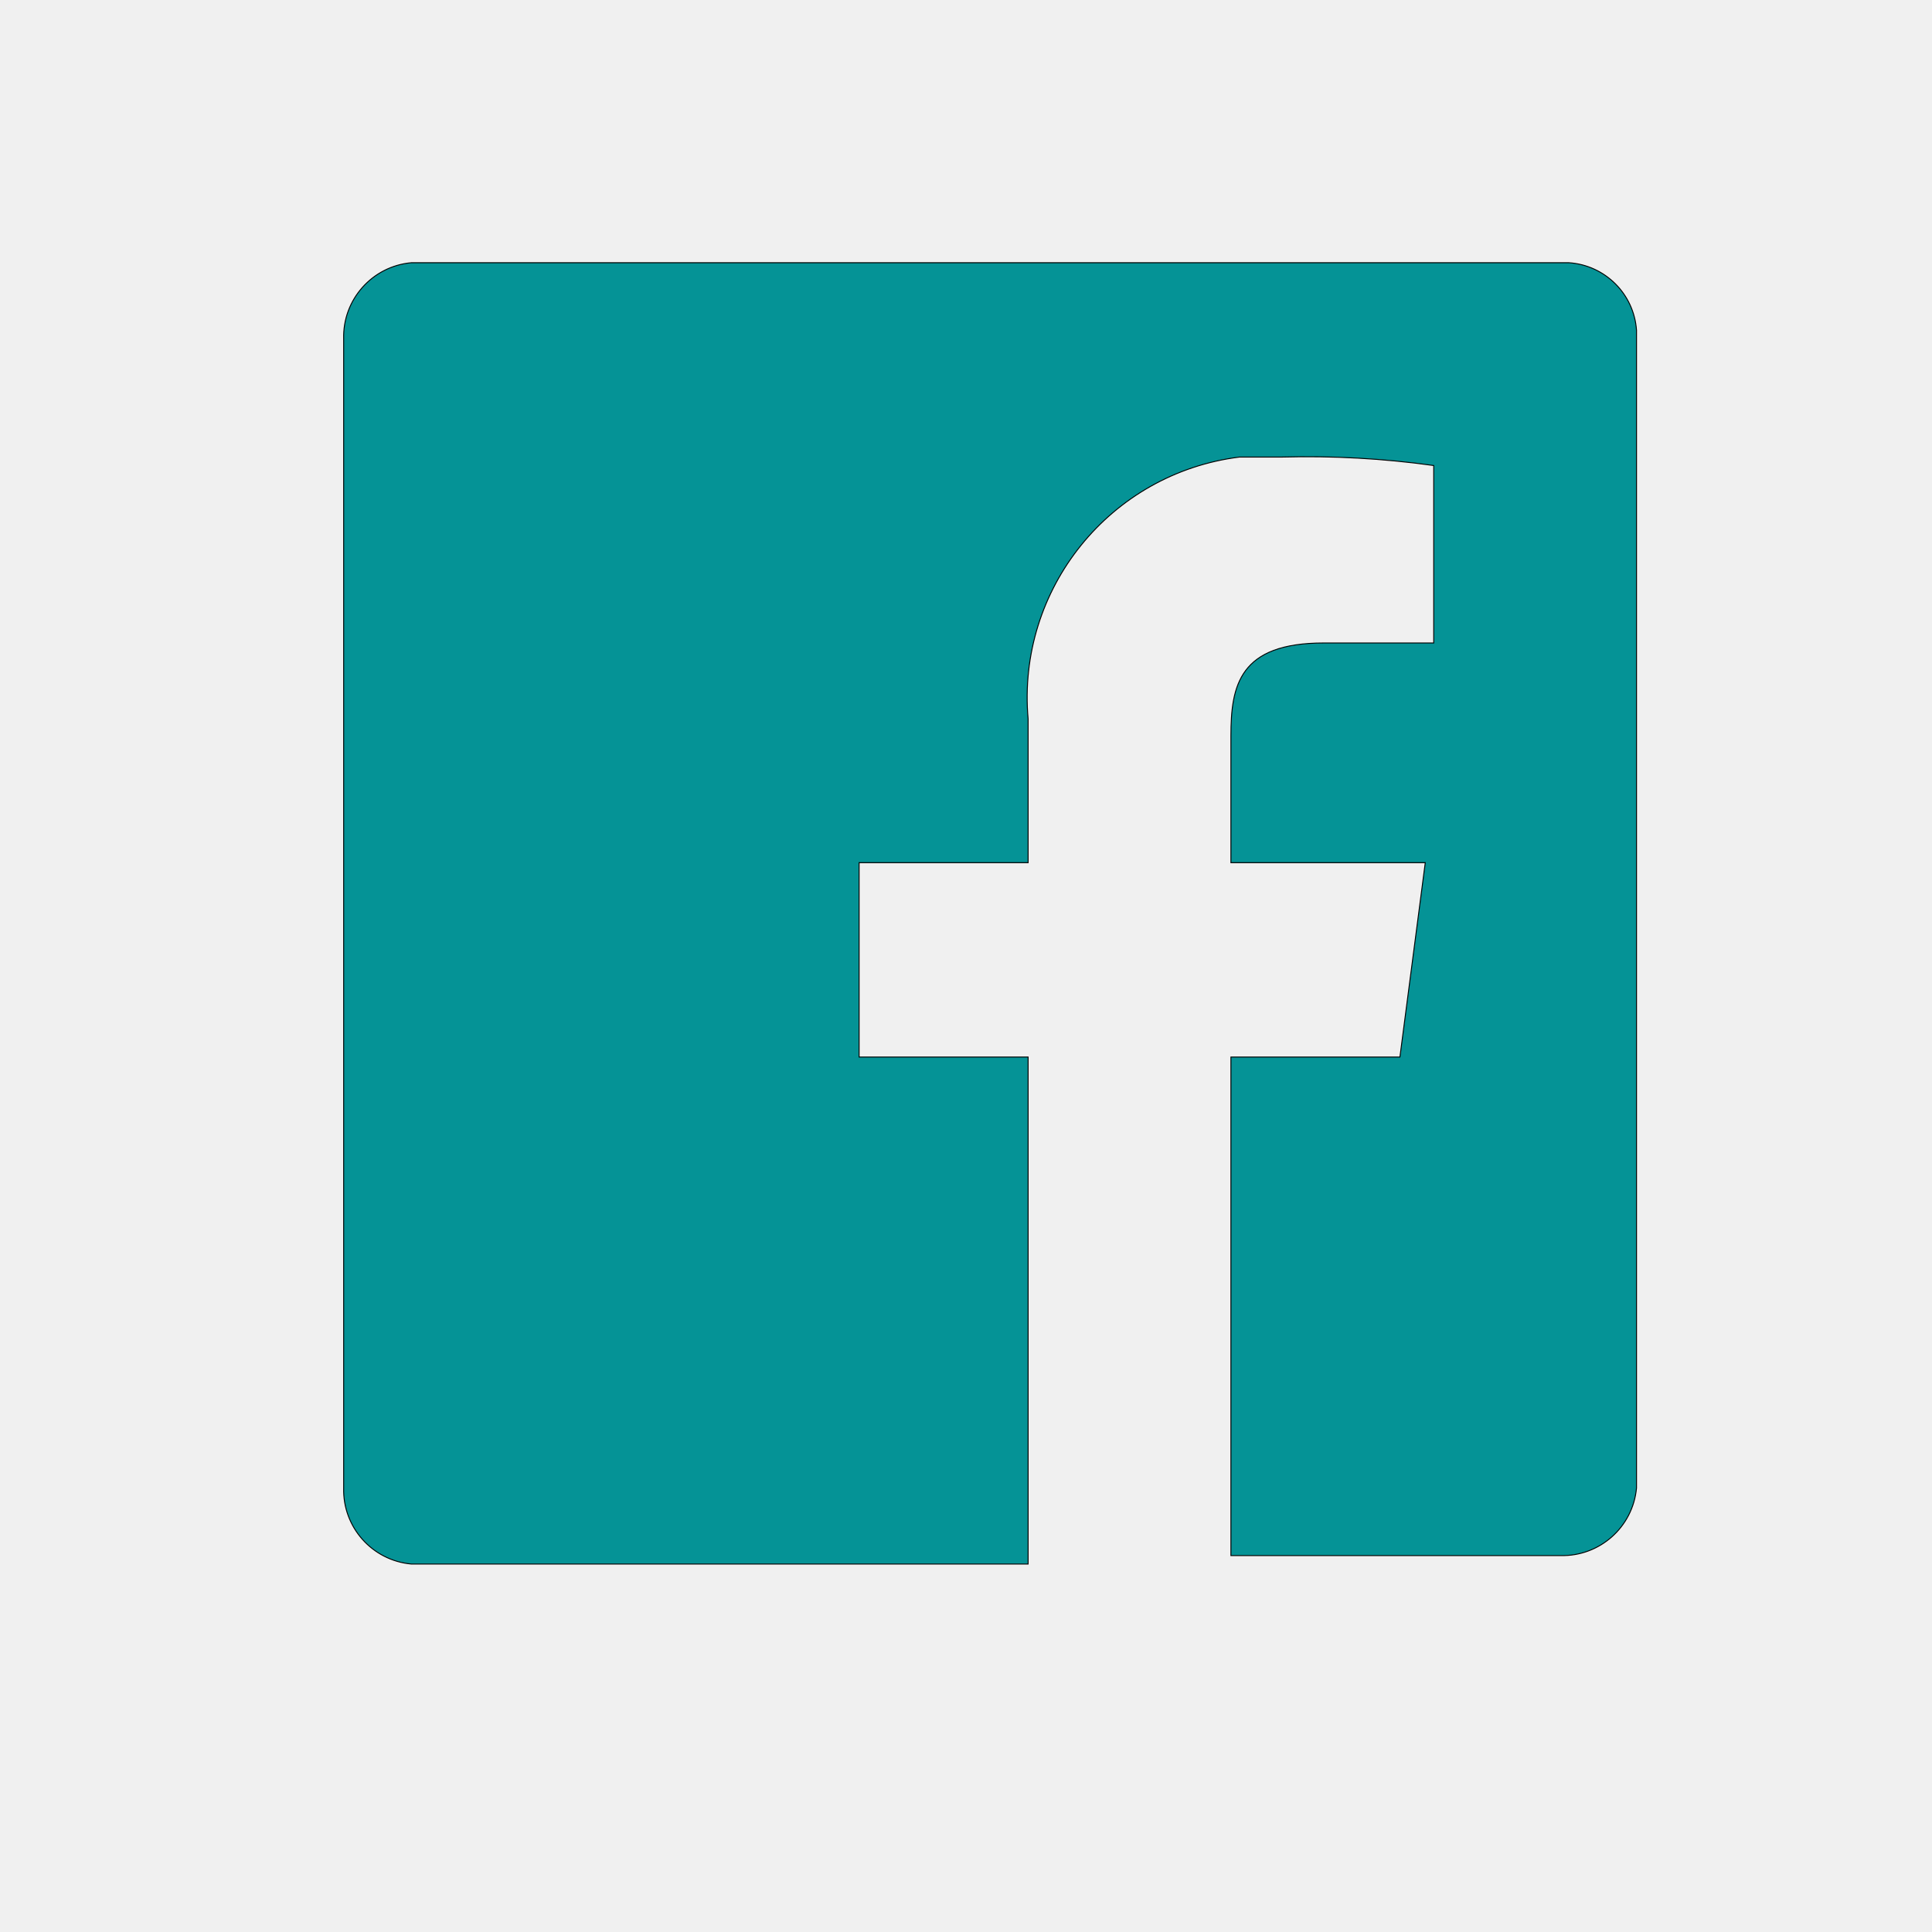
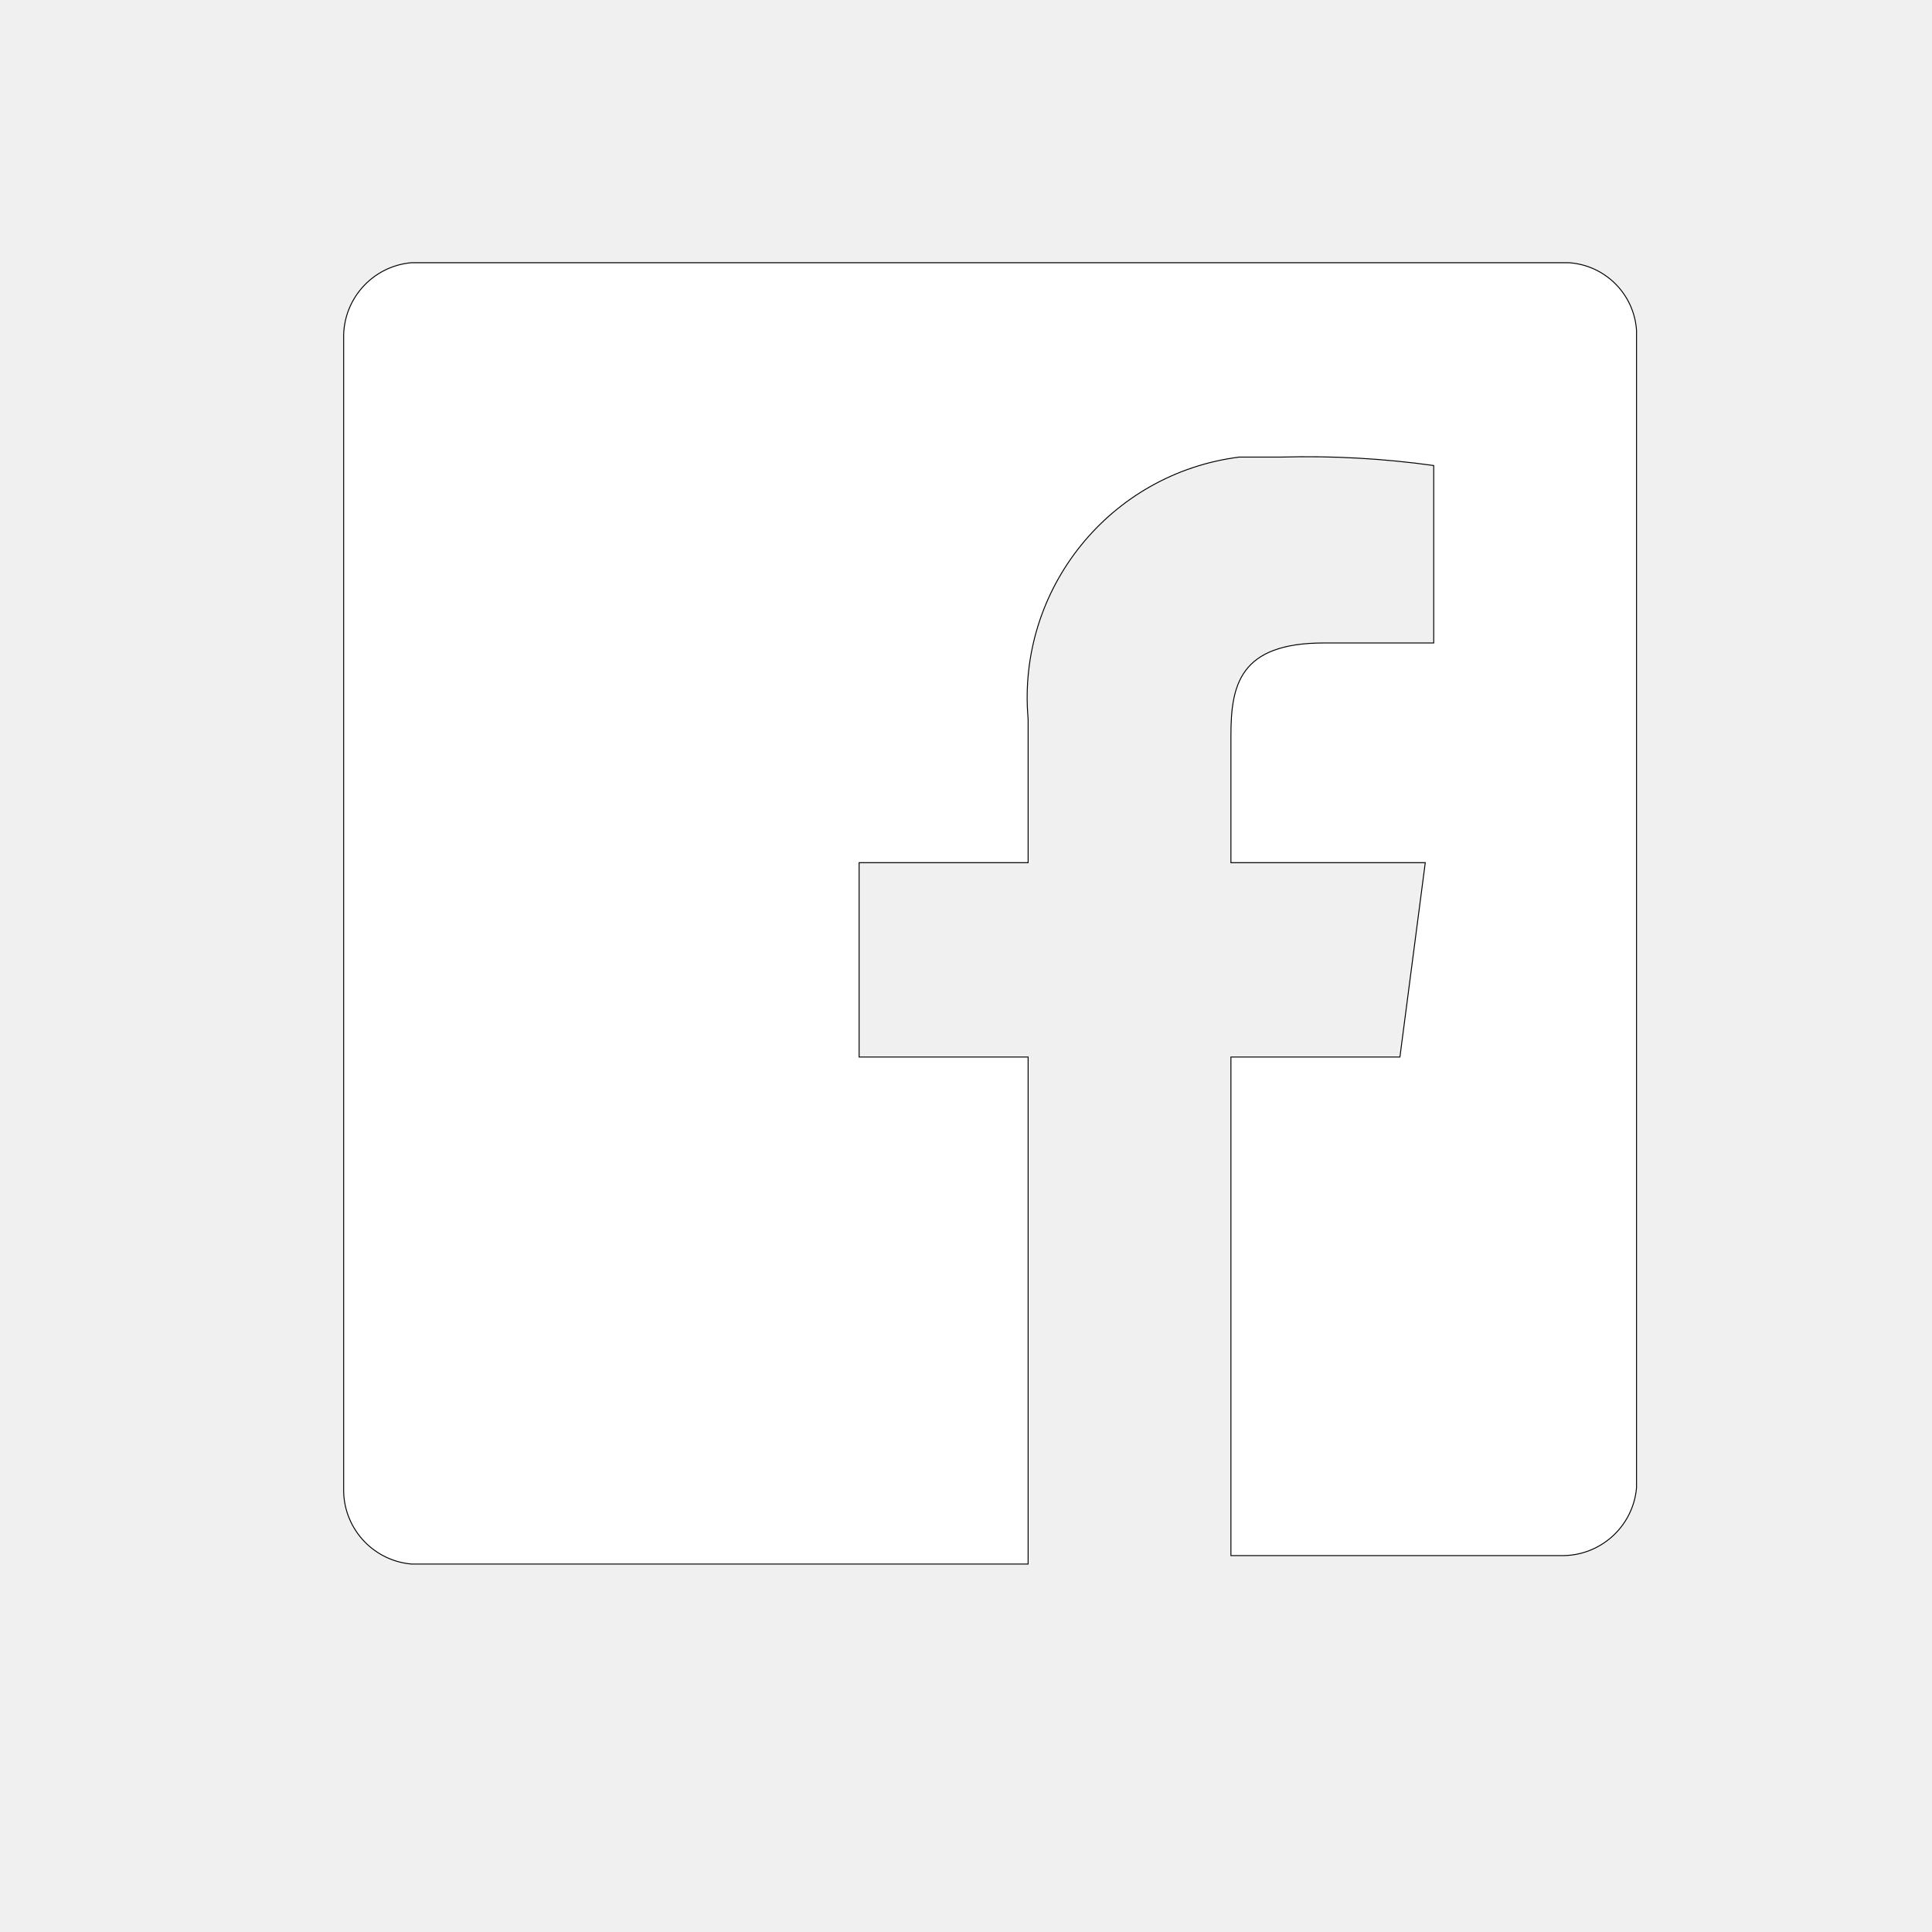
<svg xmlns="http://www.w3.org/2000/svg" version="1.1" id="svg29247" width="2048" height="2048" viewBox="0 0 2048 2048">
  <defs id="defs29251">
    <rect x="78.393" y="-2105.198" width="1021.12" height="803.319" id="rect5577" />
    <rect x="3278.972" y="-687.788" width="237.66" height="203.694" id="rect53507" />
    <rect x="2671.832" y="-682.349" width="476.949" height="496.209" id="rect48067" />
  </defs>
  <g id="g29253" style="display:inline">
    <text xml:space="preserve" id="text5575" style="fill:black;fill-opacity:1;line-height:1.25;stroke:none;font-family:sans-serif;font-style:normal;font-weight:normal;font-size:40px;white-space:pre;shape-inside:url(#rect5577)" />
-     <path d="M 1663.123,278.497 H 435.959 a 78.825,78.825 0 0 0 -71.659,80.617 V 1577.319 a 78.825,78.825 0 0 0 71.659,80.617 H 1089.85 V 1120.492 H 910.702 V 914.472 H 1089.85 V 762.196 a 257.077,257.077 0 0 1 223.935,-277.679 h 44.787 a 973.669,973.669 0 0 1 161.233,8.957 v 188.105 h -116.446 c -89.574,0 -98.531,44.787 -98.531,98.531 v 134.361 h 206.02 l -26.872,206.02 h -179.148 v 528.487 h 349.338 a 78.825,78.825 0 0 0 80.617,-71.66 V 350.156 a 77.034,77.034 0 0 0 -71.66,-71.659 z" fill="rgb(149, 157, 165)" id="path7505-3" style="fill:#059396;fill-opacity:1;stroke-width:1;stroke:#000000;stroke-opacity:1;stroke-miterlimit:4;stroke-dasharray:none" />
+     <path d="M 1663.123,278.497 H 435.959 a 78.825,78.825 0 0 0 -71.659,80.617 V 1577.319 a 78.825,78.825 0 0 0 71.659,80.617 H 1089.85 V 1120.492 H 910.702 V 914.472 H 1089.85 V 762.196 a 257.077,257.077 0 0 1 223.935,-277.679 h 44.787 a 973.669,973.669 0 0 1 161.233,8.957 v 188.105 h -116.446 c -89.574,0 -98.531,44.787 -98.531,98.531 v 134.361 h 206.02 l -26.872,206.02 h -179.148 v 528.487 h 349.338 a 78.825,78.825 0 0 0 80.617,-71.66 V 350.156 a 77.034,77.034 0 0 0 -71.66,-71.659 z" fill="rgb(149, 157, 165)" id="path7505-3" style="fill:#ffffff;fill-opacity:1;stroke-width:1;stroke:#000000;stroke-opacity:1;stroke-miterlimit:4;stroke-dasharray:none" />
  </g>
</svg>
